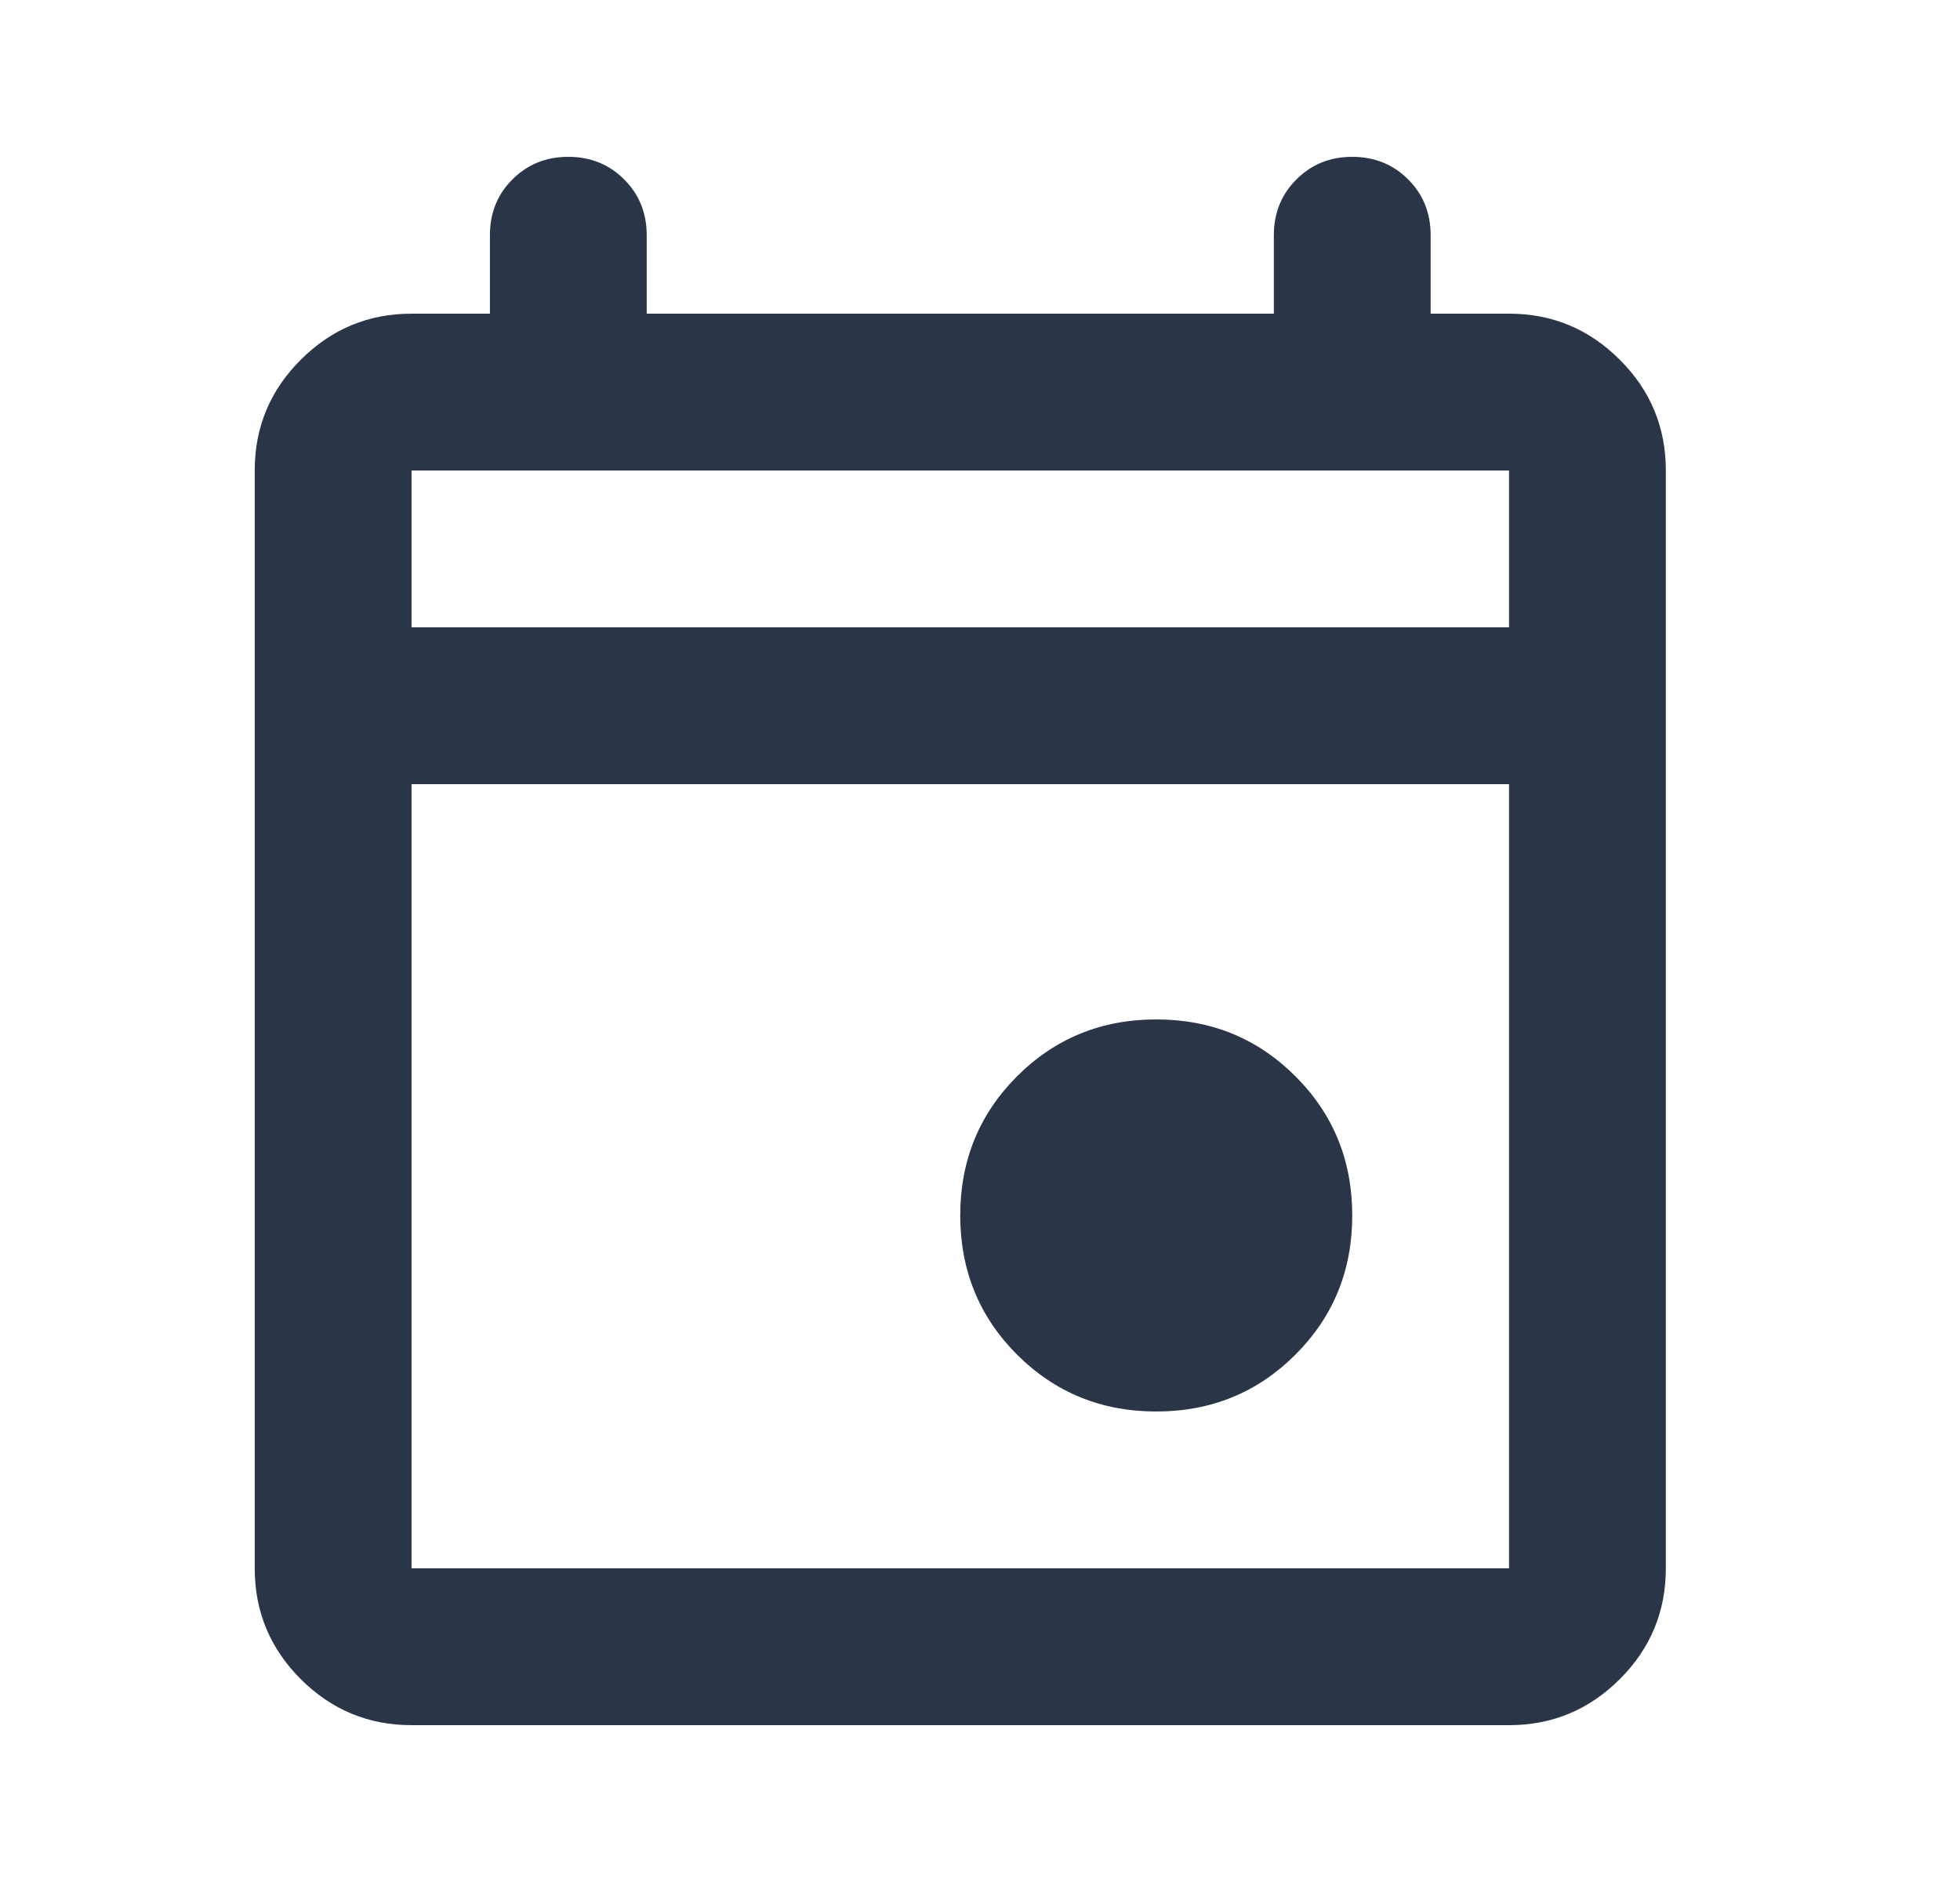
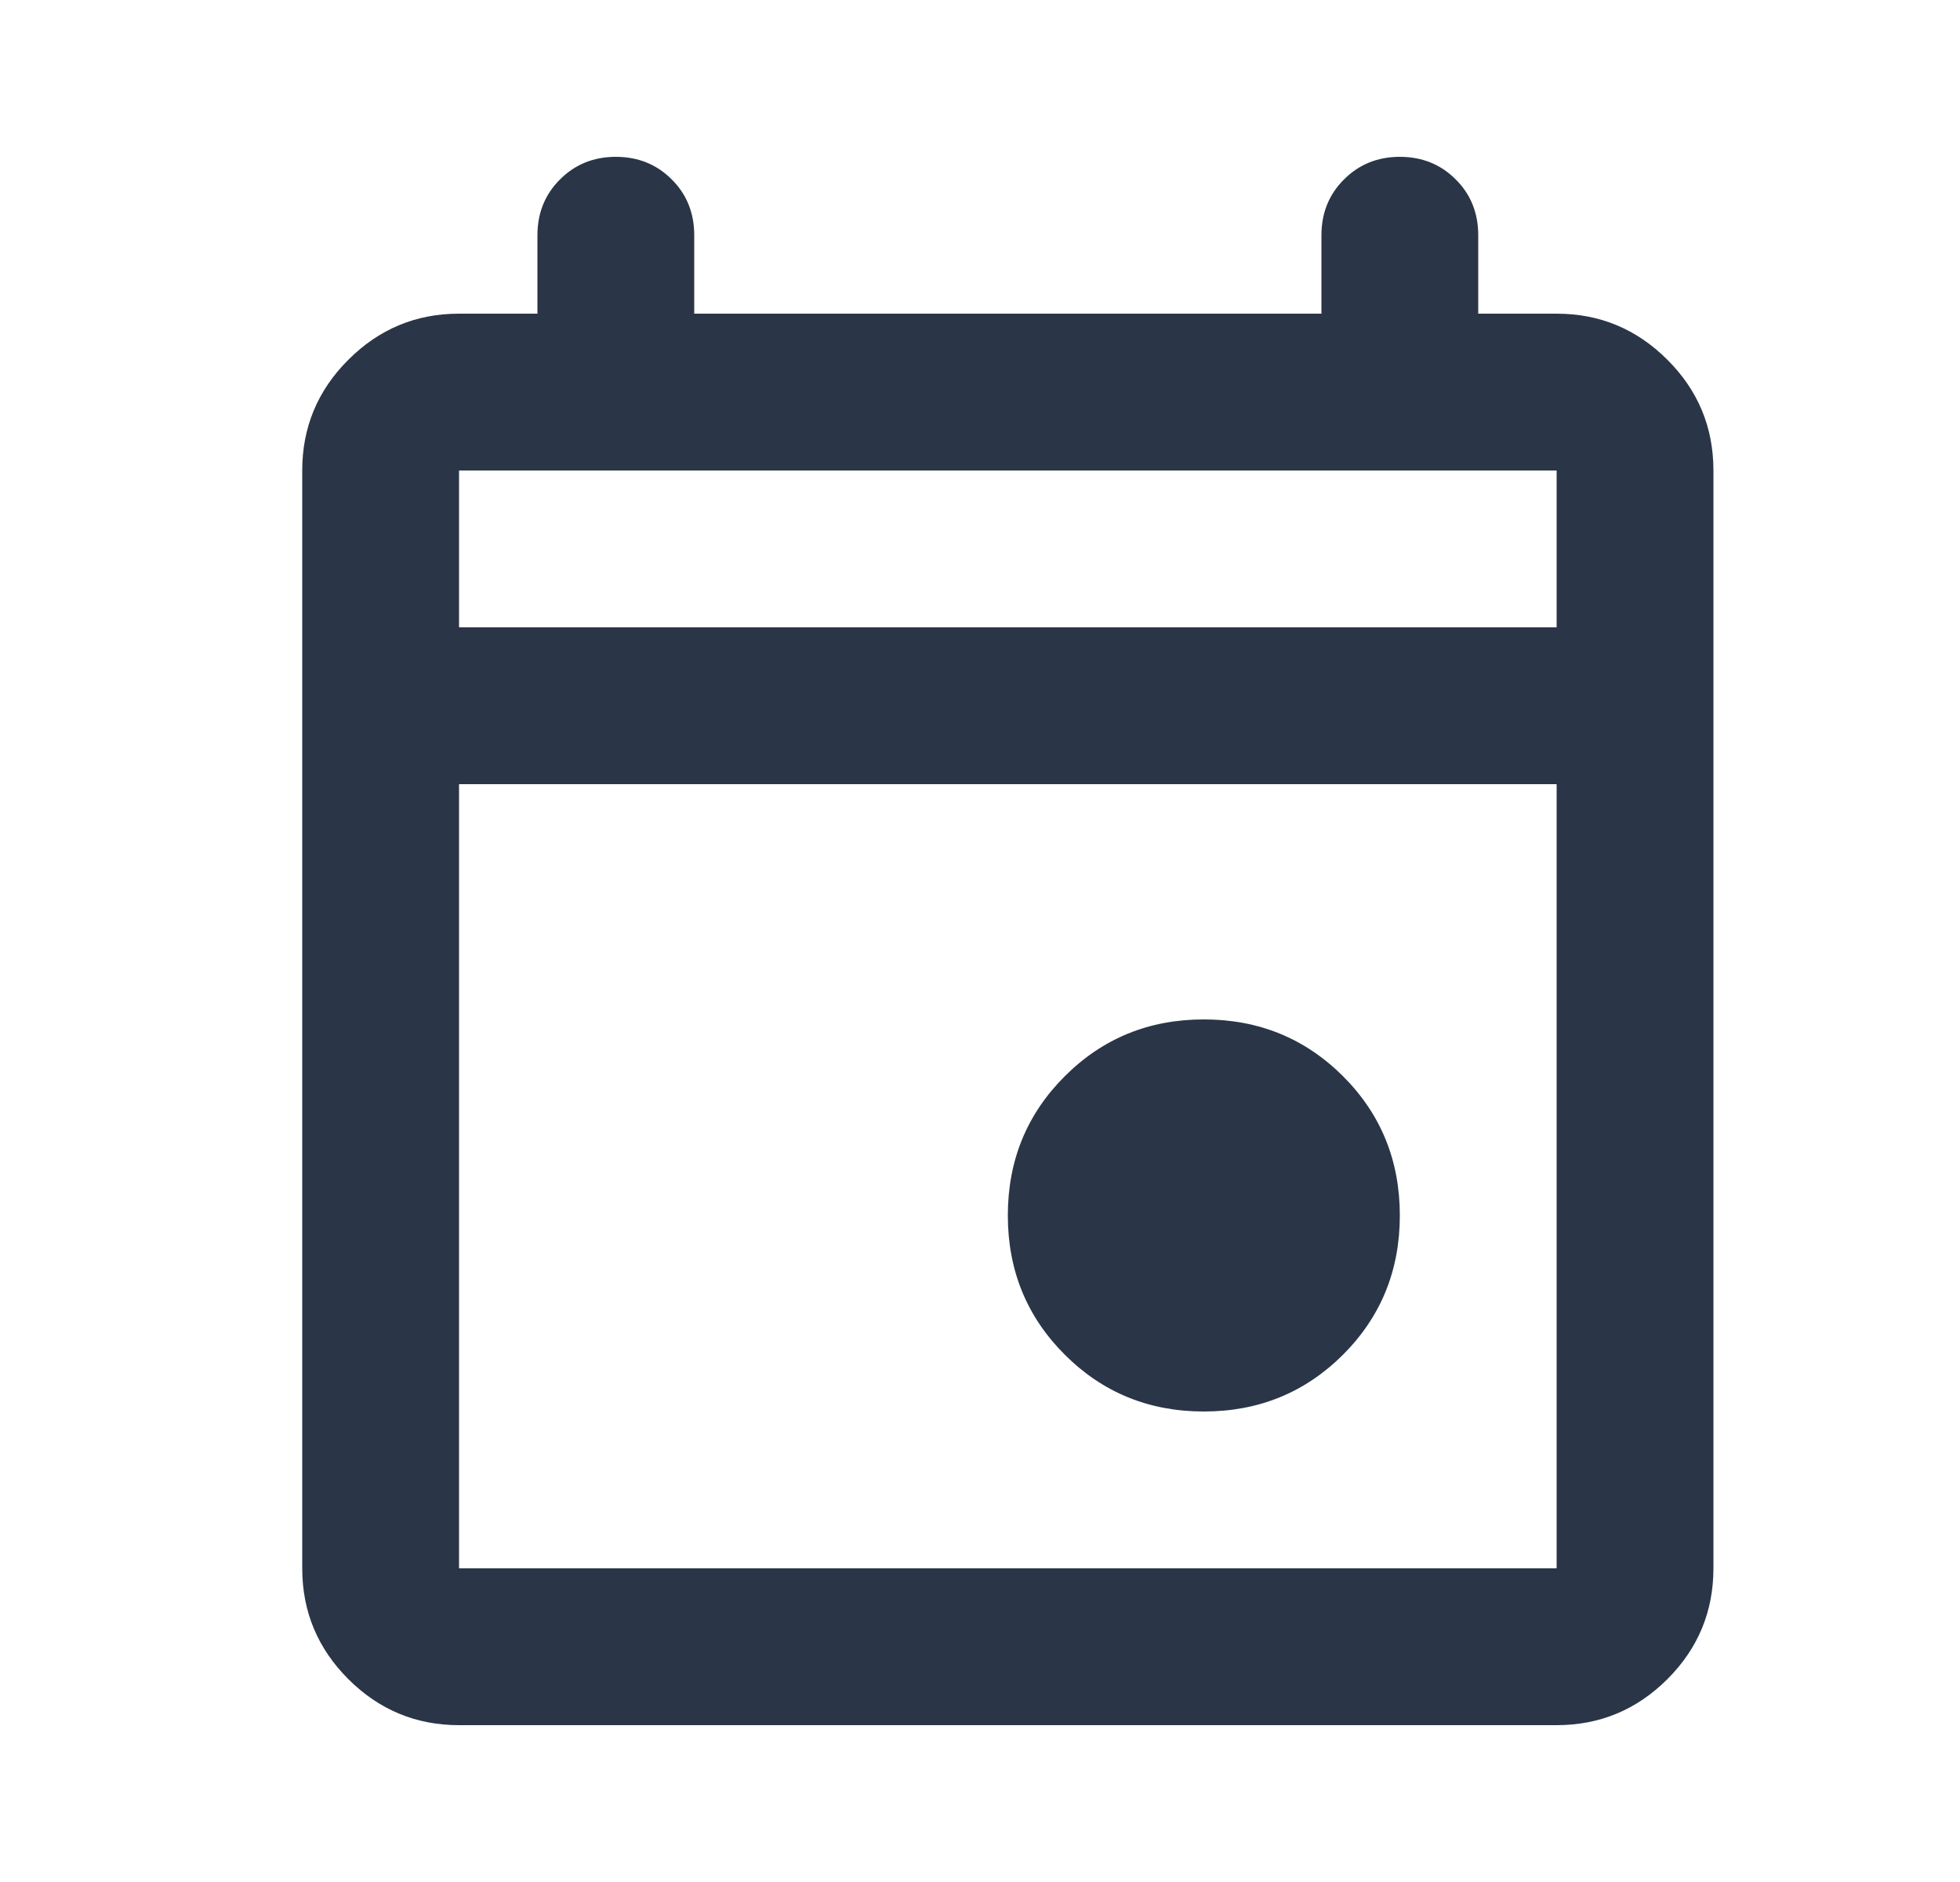
<svg xmlns="http://www.w3.org/2000/svg" width="25" height="24" viewBox="0 0 25 24" fill="none">
-   <mask id="mask0_273101_5080" style="mask-type:alpha" maskUnits="userSpaceOnUse" x="0" y="0" width="25" height="24">
-     <rect x="0.249" width="24" height="24" fill="#D9D9D9" />
+   <mask id="mask0_75592_13822" style="mask-type:alpha" maskUnits="userSpaceOnUse" x="0" y="0" width="25" height="24">
+     <rect x="0.855" width="24" height="24" fill="#D9D9D9" />
  </mask>
-   <g mask="url(#mask0_273101_5080)">
-     <path d="M14.748 18C14.049 18 13.457 17.758 12.973 17.275C12.49 16.792 12.248 16.2 12.248 15.5C12.248 14.8 12.49 14.208 12.973 13.725C13.457 13.242 14.049 13 14.748 13C15.448 13 16.04 13.242 16.523 13.725C17.007 14.208 17.248 14.8 17.248 15.5C17.248 16.2 17.007 16.792 16.523 17.275C16.04 17.758 15.448 18 14.748 18ZM5.249 22C4.699 22 4.228 21.804 3.836 21.413C3.444 21.021 3.249 20.55 3.249 20V6C3.249 5.45 3.444 4.979 3.836 4.588C4.228 4.196 4.699 4 5.249 4H6.249V3C6.249 2.717 6.344 2.479 6.536 2.288C6.728 2.096 6.965 2 7.249 2C7.532 2 7.769 2.096 7.961 2.288C8.153 2.479 8.249 2.717 8.249 3V4H16.248V3C16.248 2.717 16.344 2.479 16.536 2.288C16.728 2.096 16.965 2 17.248 2C17.532 2 17.769 2.096 17.961 2.288C18.153 2.479 18.248 2.717 18.248 3V4H19.248C19.799 4 20.269 4.196 20.661 4.588C21.053 4.979 21.248 5.45 21.248 6V20C21.248 20.55 21.053 21.021 20.661 21.413C20.269 21.804 19.799 22 19.248 22H5.249ZM5.249 20H19.248V10H5.249V20ZM5.249 8H19.248V6H5.249V8Z" fill="#2A3647" />
+   <g mask="url(#mask0_75592_13822)">
+     <path d="M15.355 18C14.655 18 14.064 17.758 13.581 17.275C13.097 16.792 12.855 16.2 12.855 15.5C12.855 14.8 13.097 14.208 13.581 13.725C14.064 13.242 14.655 13 15.355 13C16.055 13 16.647 13.242 17.131 13.725C17.614 14.208 17.855 14.8 17.855 15.5C17.855 16.2 17.614 16.792 17.131 17.275C16.647 17.758 16.055 18 15.355 18ZM5.855 22C5.305 22 4.835 21.804 4.443 21.413C4.051 21.021 3.855 20.55 3.855 20V6C3.855 5.45 4.051 4.979 4.443 4.588C4.835 4.196 5.305 4 5.855 4H6.855V3C6.855 2.717 6.951 2.479 7.143 2.288C7.335 2.096 7.572 2 7.855 2C8.139 2 8.376 2.096 8.568 2.288C8.76 2.479 8.855 2.717 8.855 3V4H16.855V3C16.855 2.717 16.951 2.479 17.143 2.288C17.335 2.096 17.572 2 17.855 2C18.139 2 18.376 2.096 18.568 2.288C18.76 2.479 18.855 2.717 18.855 3V4H19.855C20.405 4 20.876 4.196 21.268 4.588C21.66 4.979 21.855 5.45 21.855 6V20C21.855 20.55 21.66 21.021 21.268 21.413C20.876 21.804 20.405 22 19.855 22H5.855ZM5.855 20H19.855V10H5.855V20ZM5.855 8H19.855V6H5.855V8Z" fill="#2A3647" />
  </g>
</svg>
